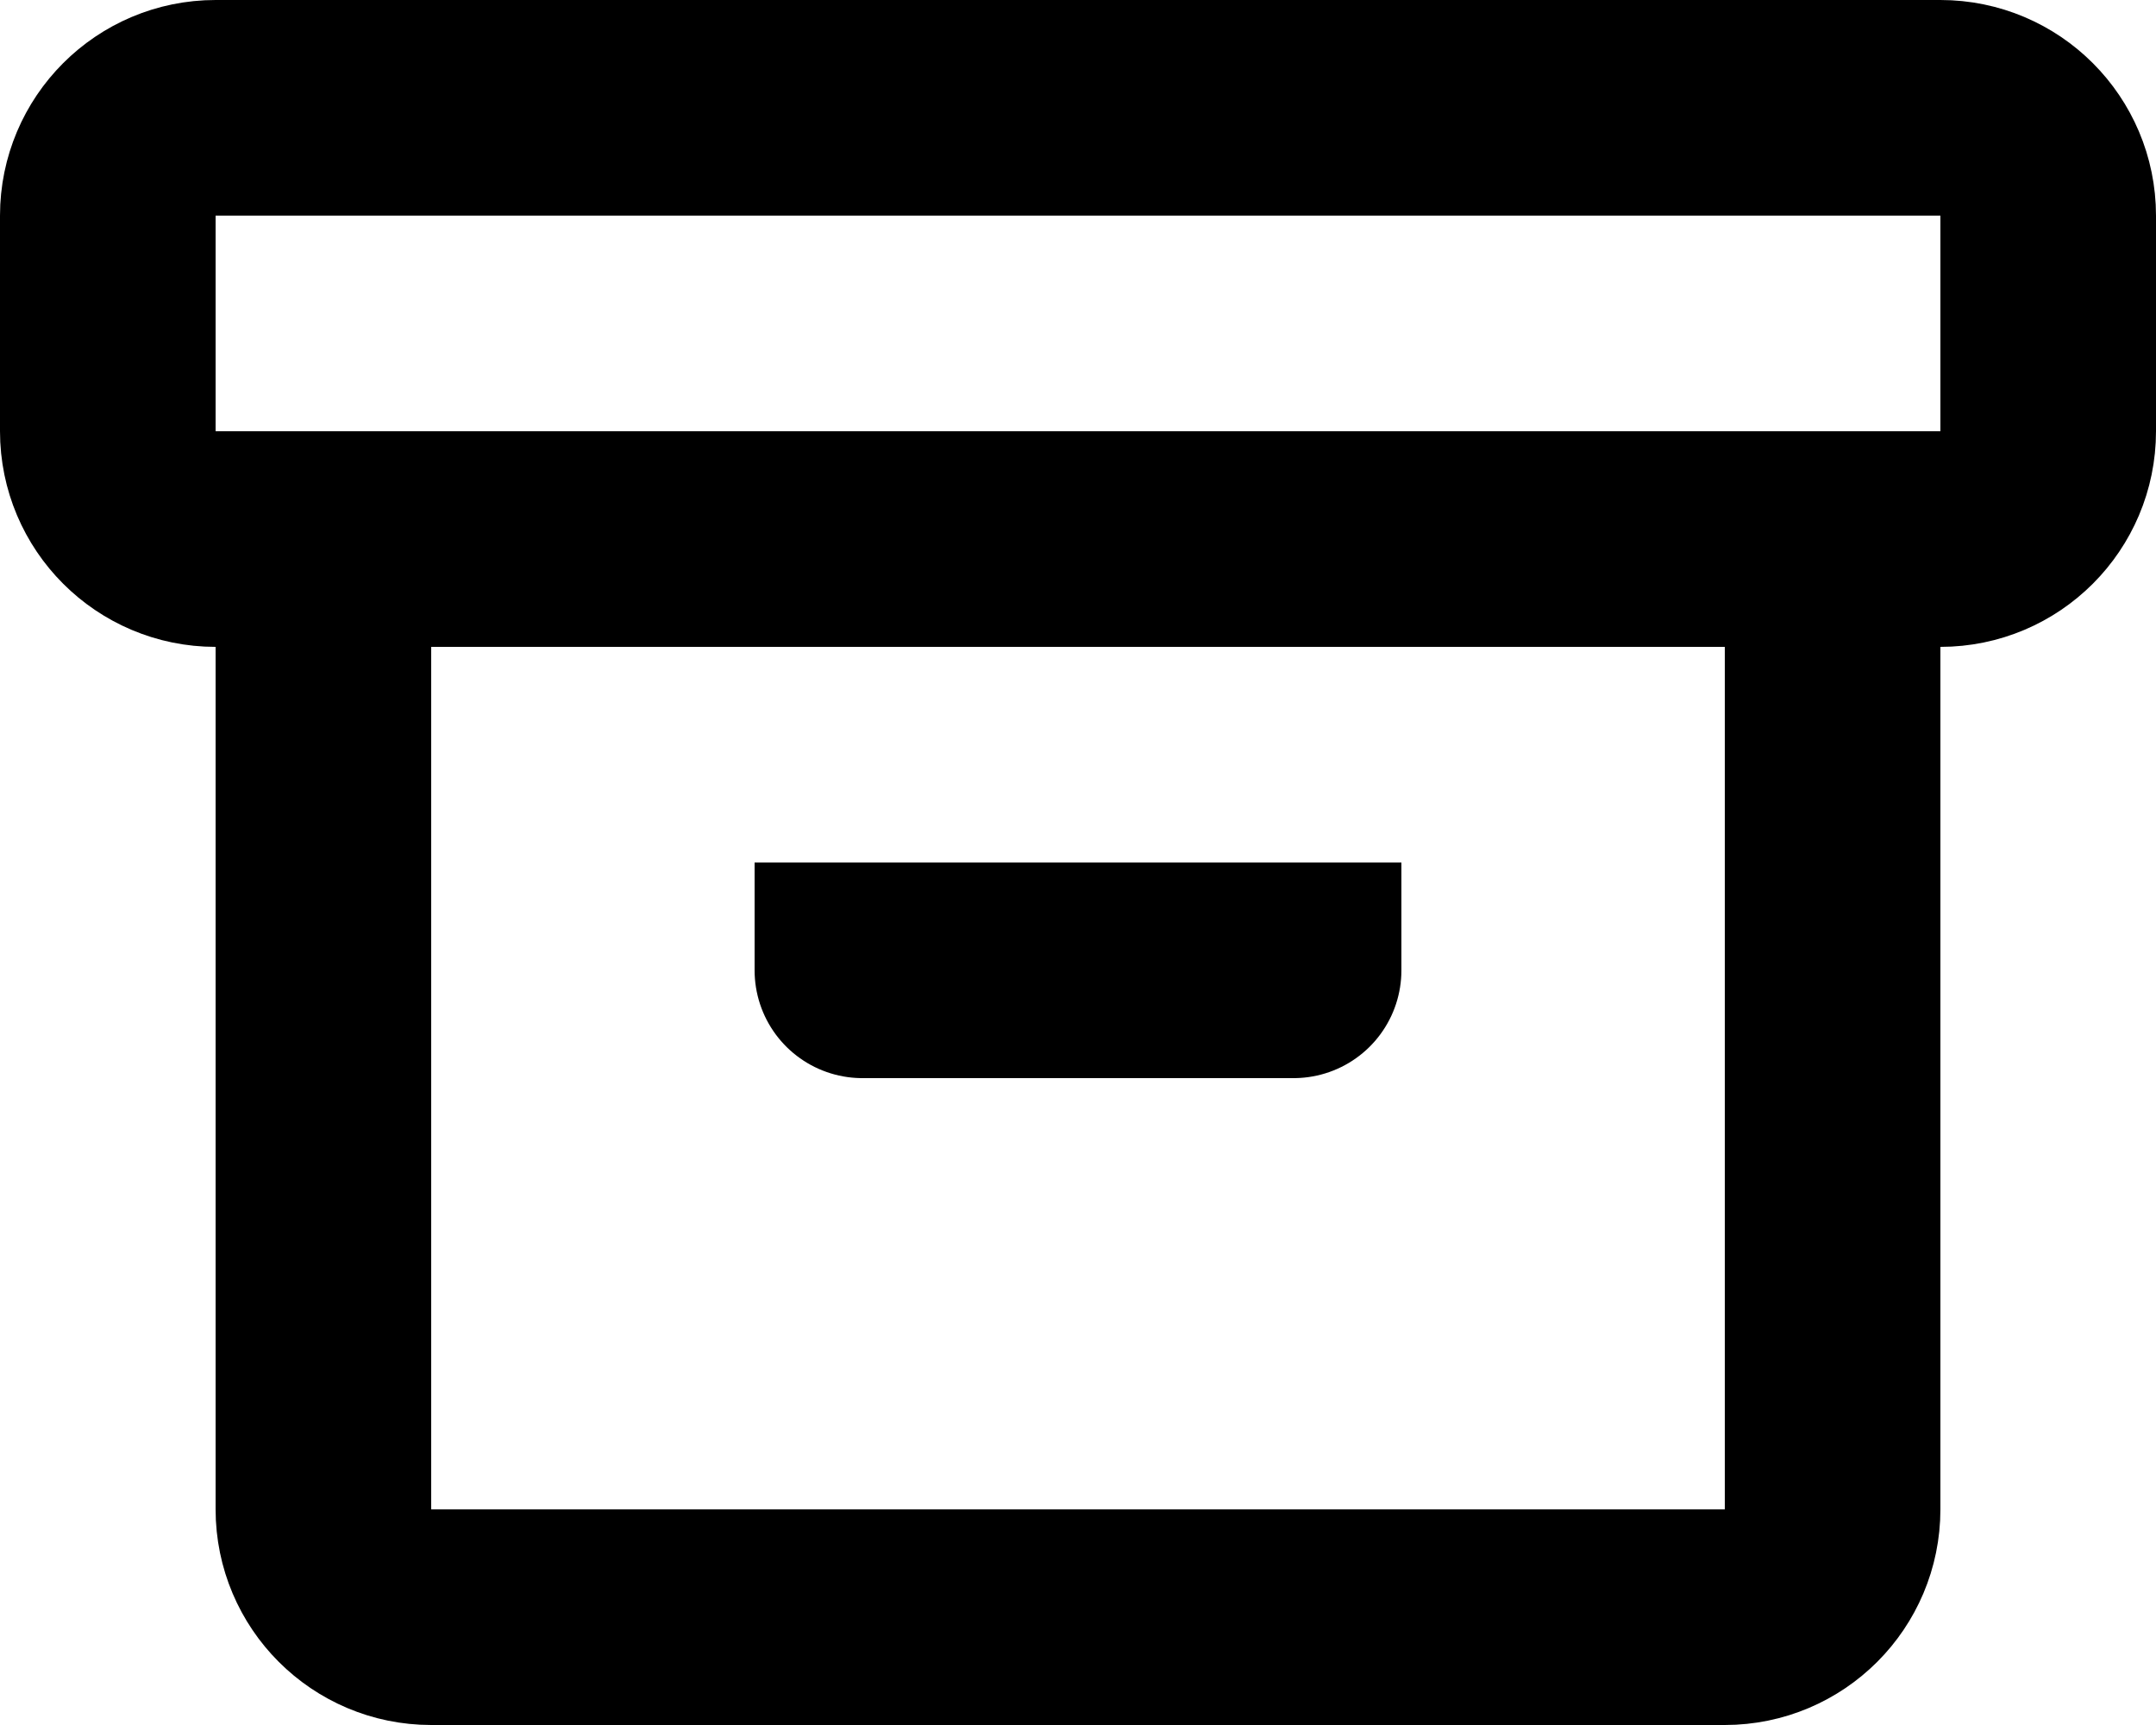
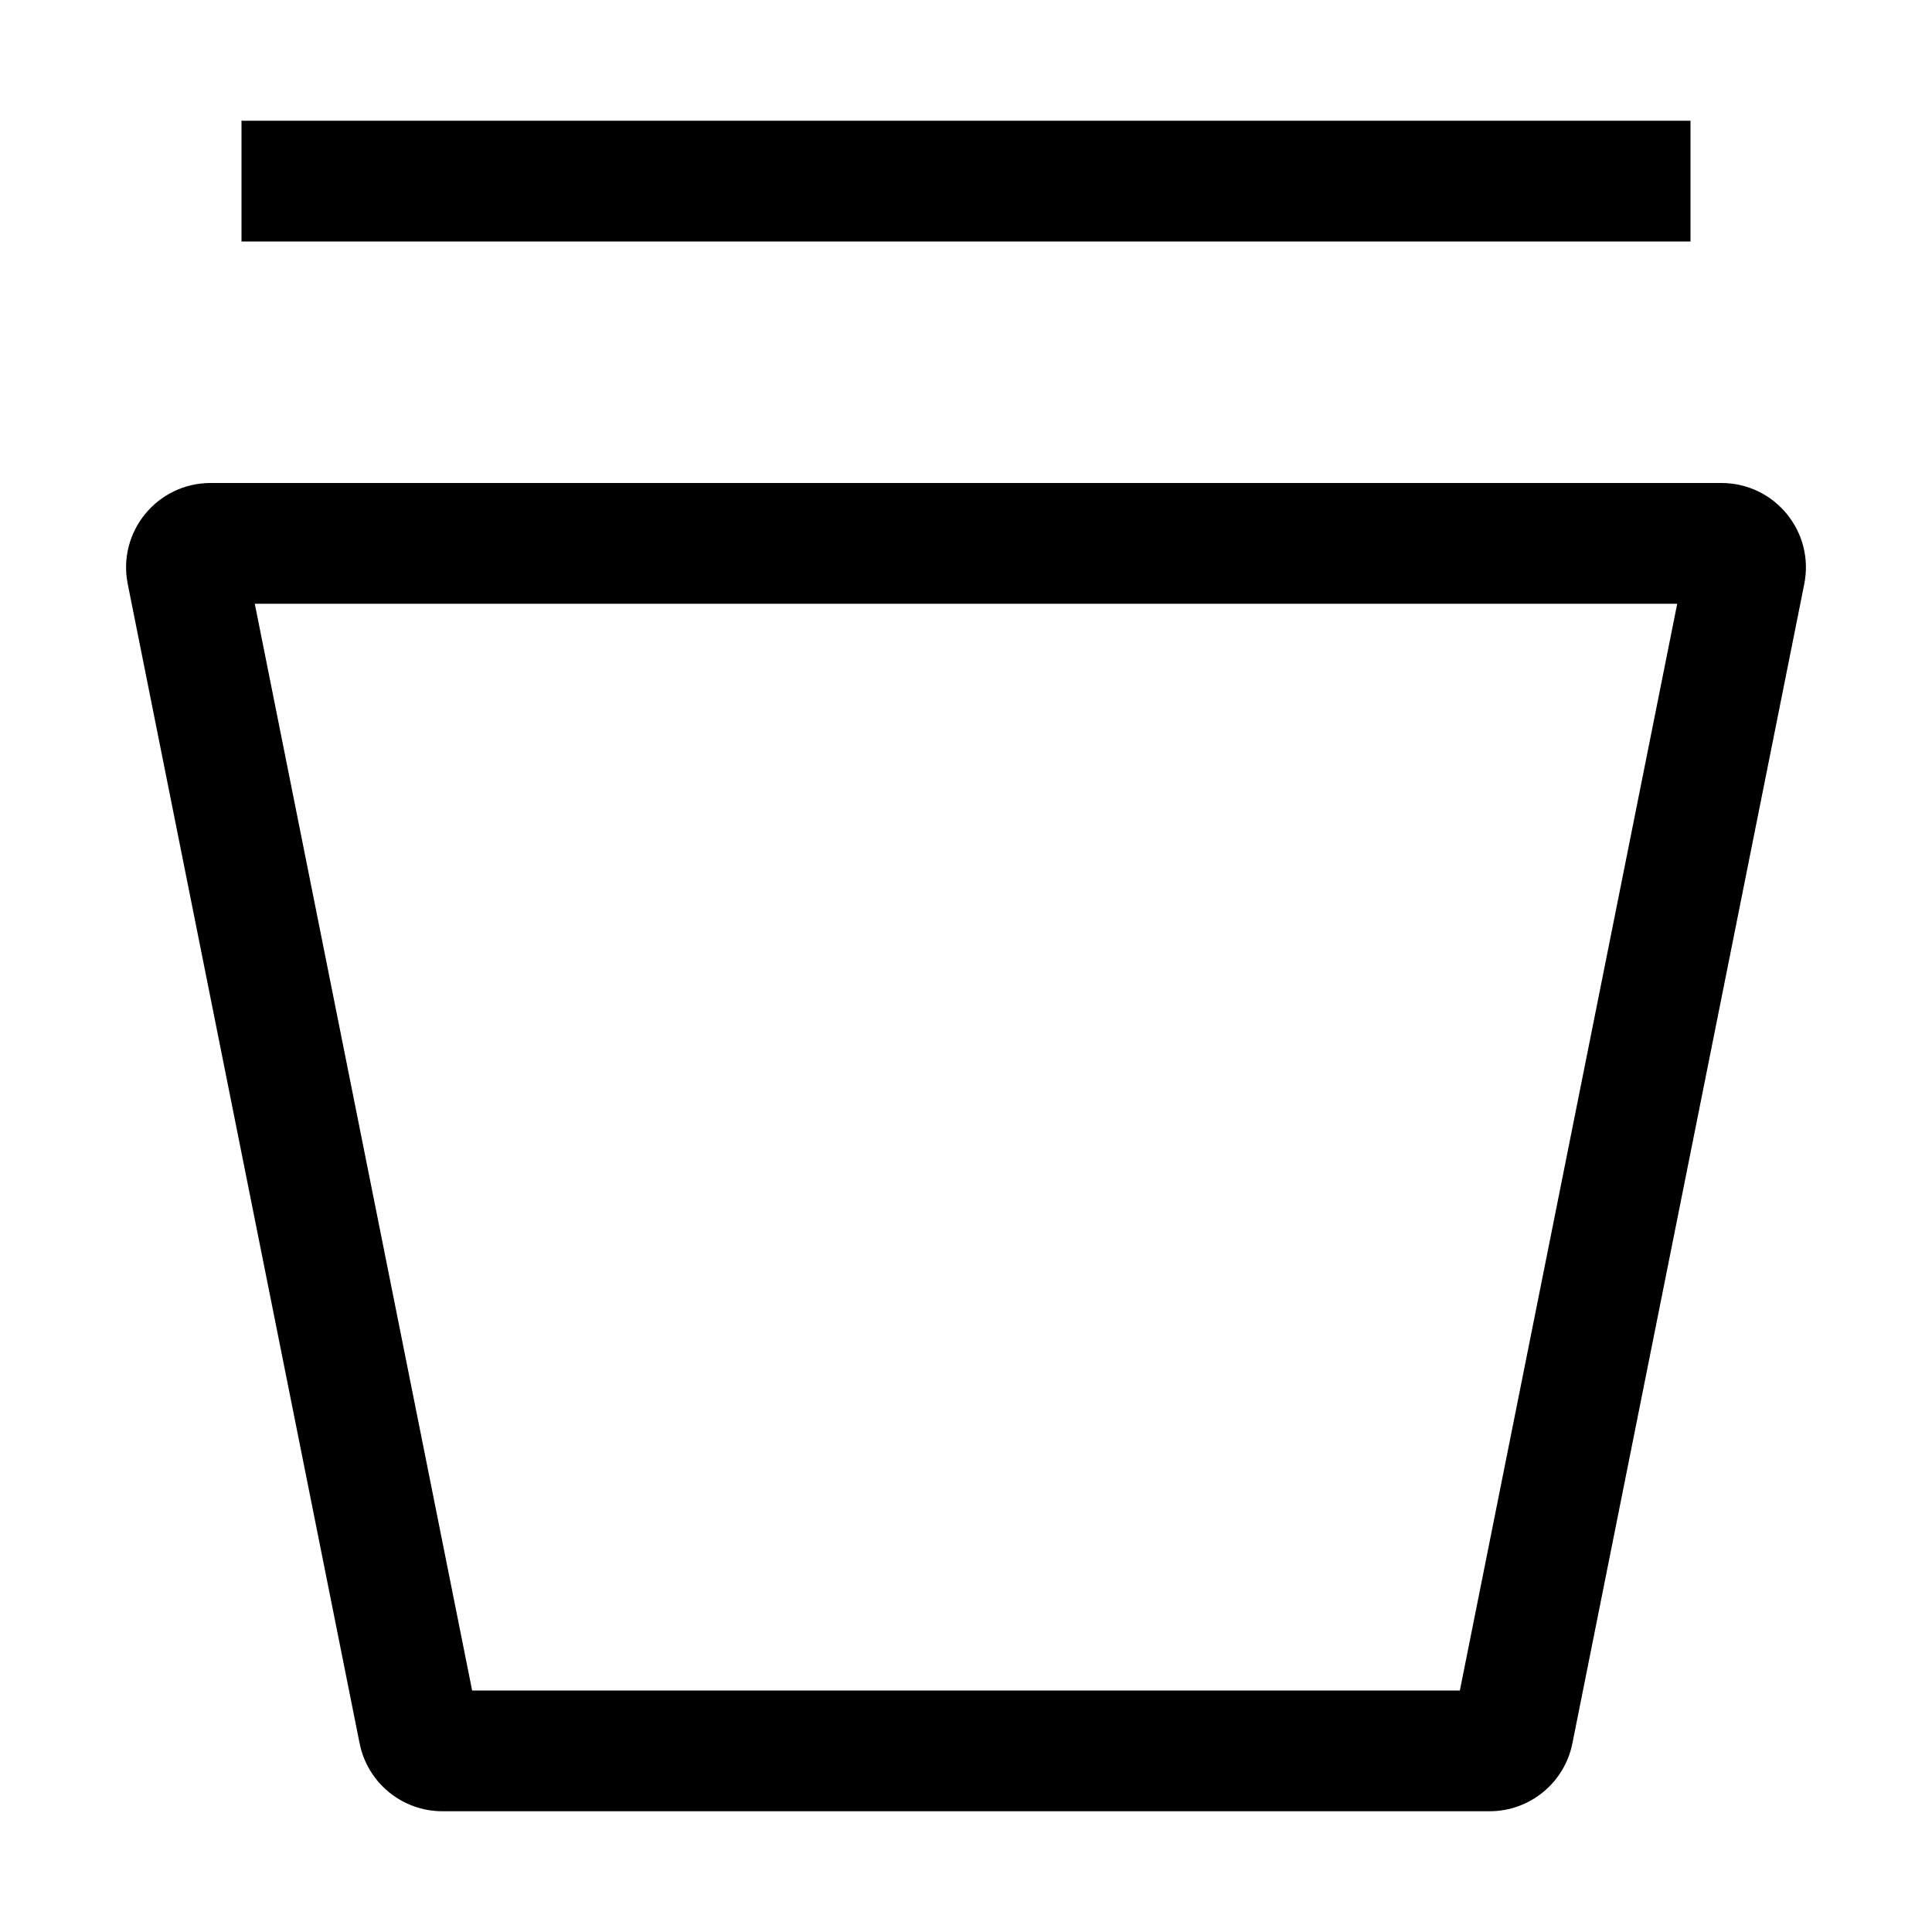
- <svg xmlns="http://www.w3.org/2000/svg" viewBox="0 0 20 16" fill="none">
-   <path stroke="currentColor" stroke-linejoin="round" stroke-width="2" d="M8 8v1h4V8m4 7H4a1 1 0 0 1-1-1V5h14v9a1 1 0 0 1-1 1ZM2 1h16a1 1 0 0 1 1 1v2a1 1 0 0 1-1 1H2a1 1 0 0 1-1-1V2a1 1 0 0 1 1-1Z" />
+ <svg xmlns="http://www.w3.org/2000/svg" viewBox="0 0 16 16" fill="none">
+   <path d="M2 2H14V1H2V2Z" fill="currentColor" />
+   <path fill-rule="evenodd" clip-rule="evenodd" d="M1.744 4C1.302 4 0.971 4.404 1.058 4.837L2.978 14.437C3.043 14.764 3.33 15 3.664 15H12.336C12.67 15 12.957 14.764 13.022 14.437L14.942 4.837C15.029 4.404 14.698 4 14.256 4H1.744ZM3.91 14L2.11 5H13.89L12.09 14H3.91Z" fill="currentColor" />
</svg>
